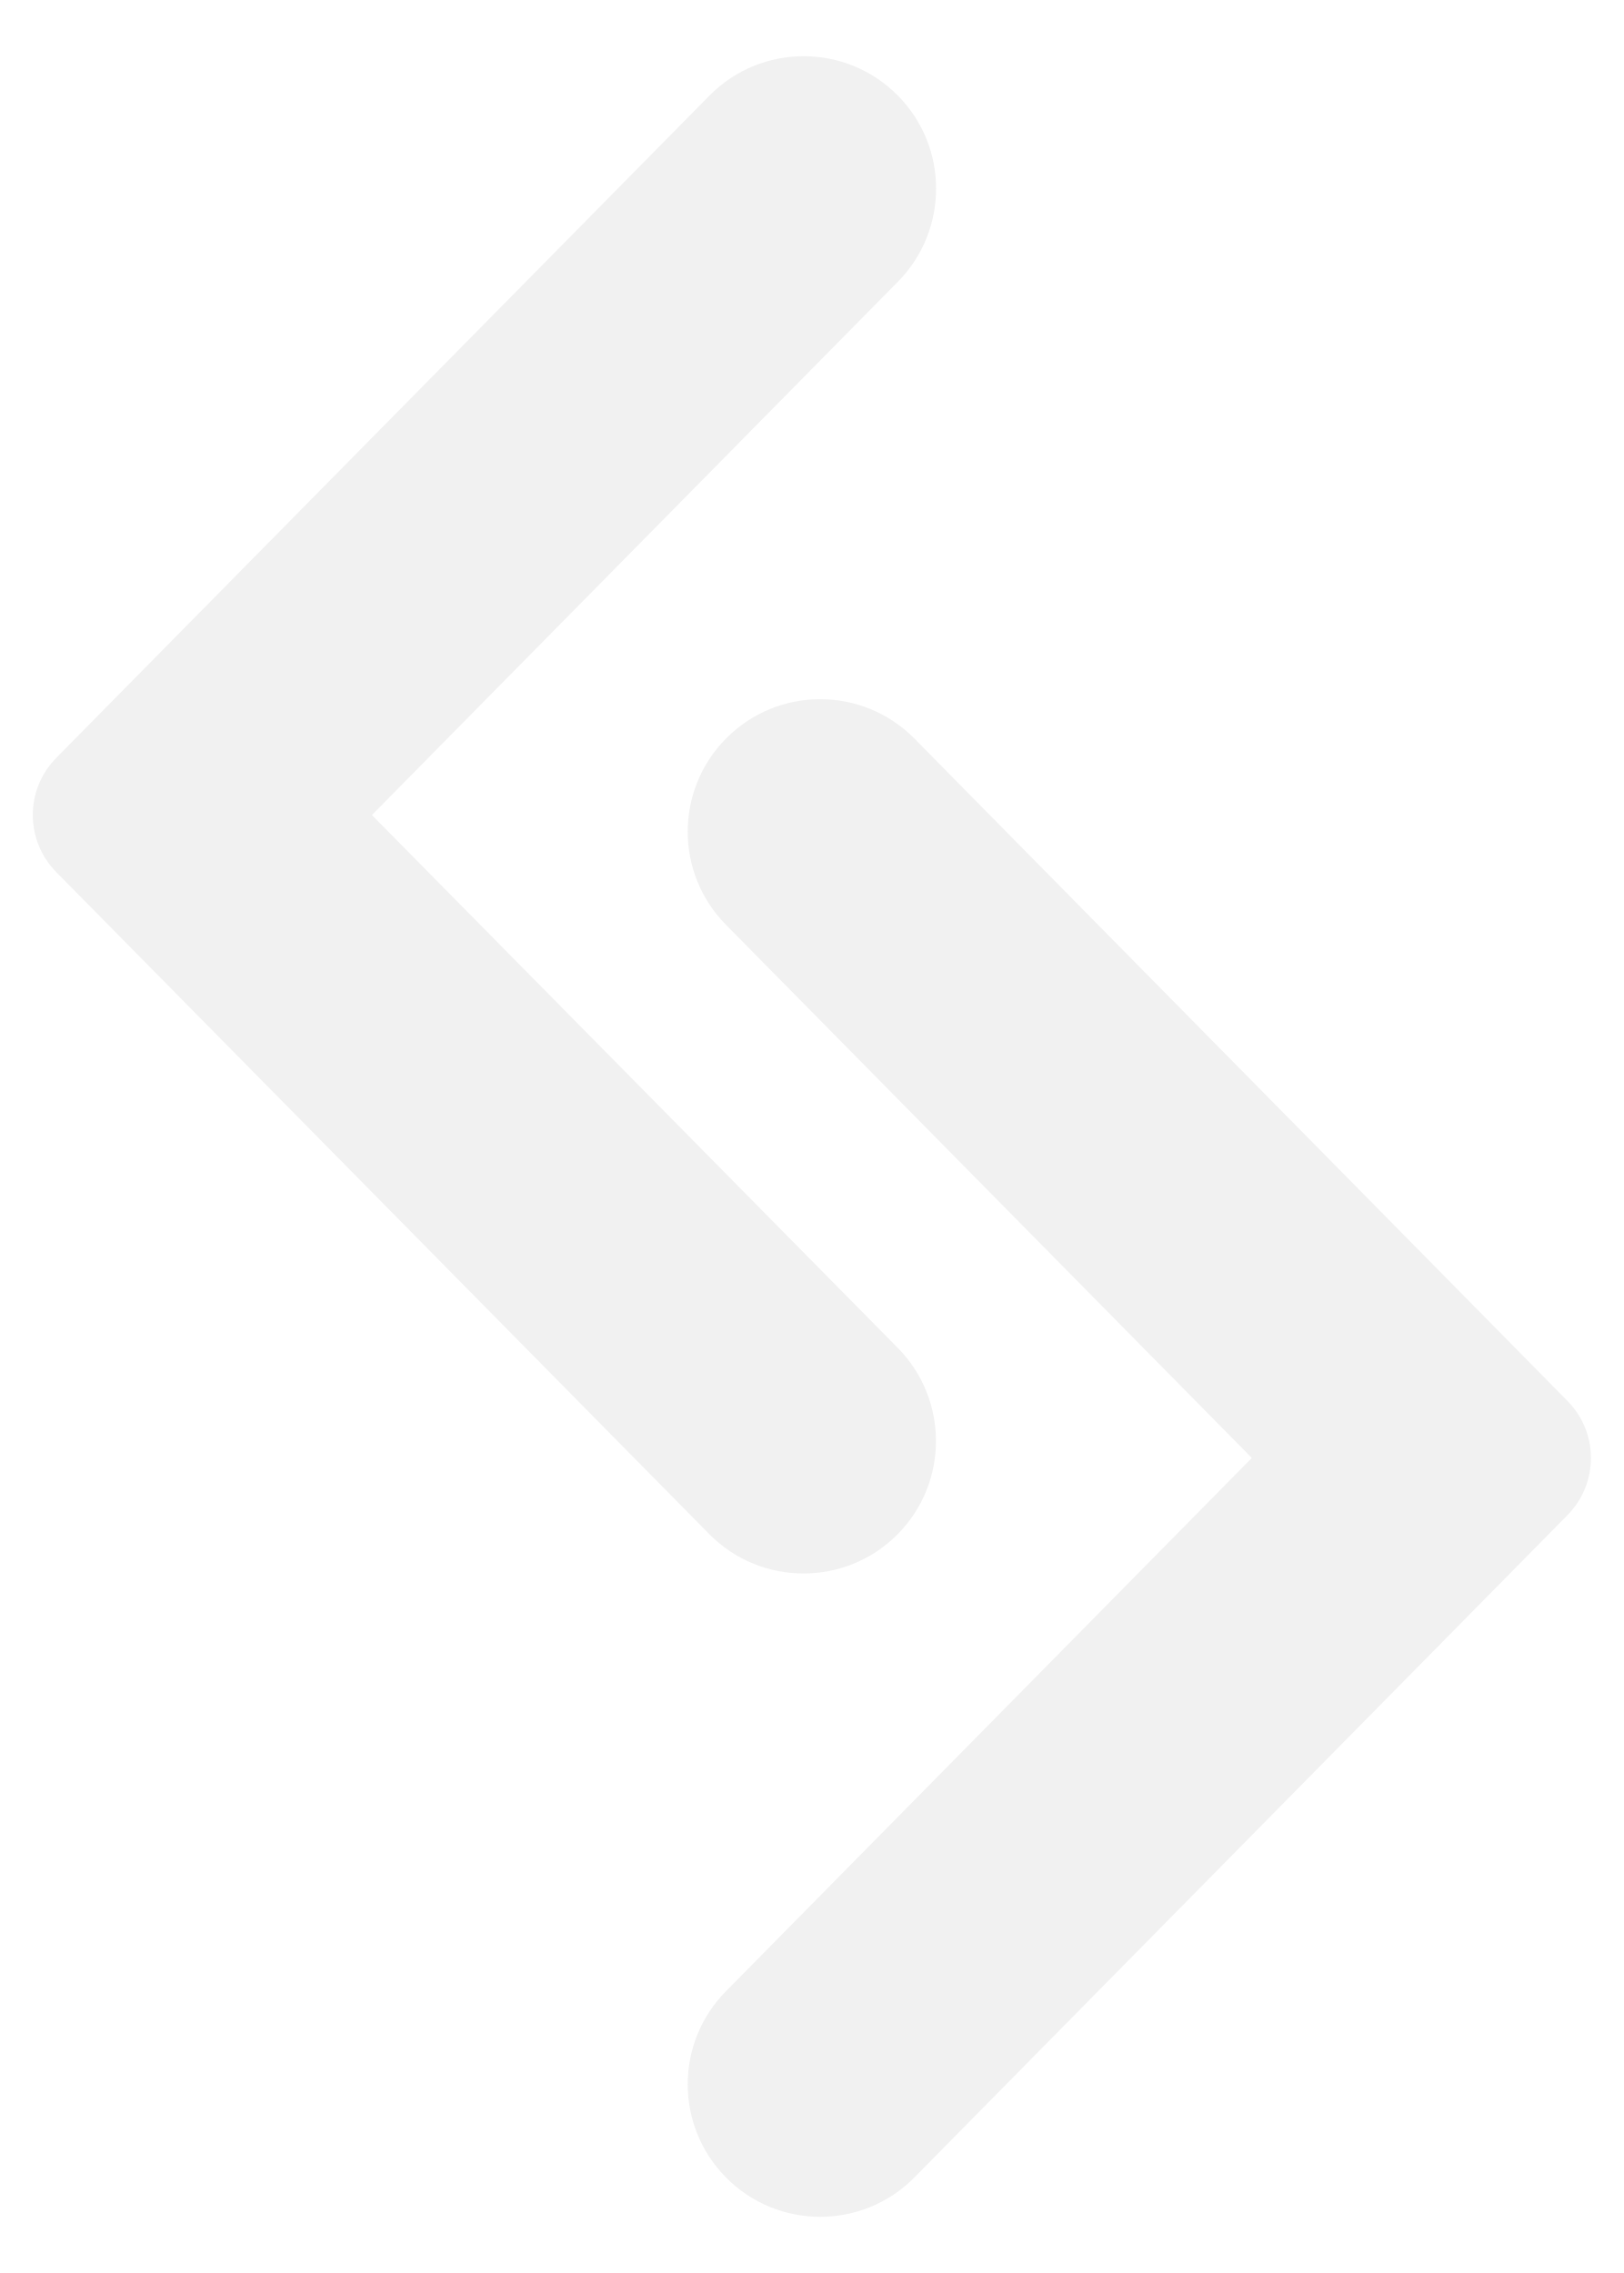
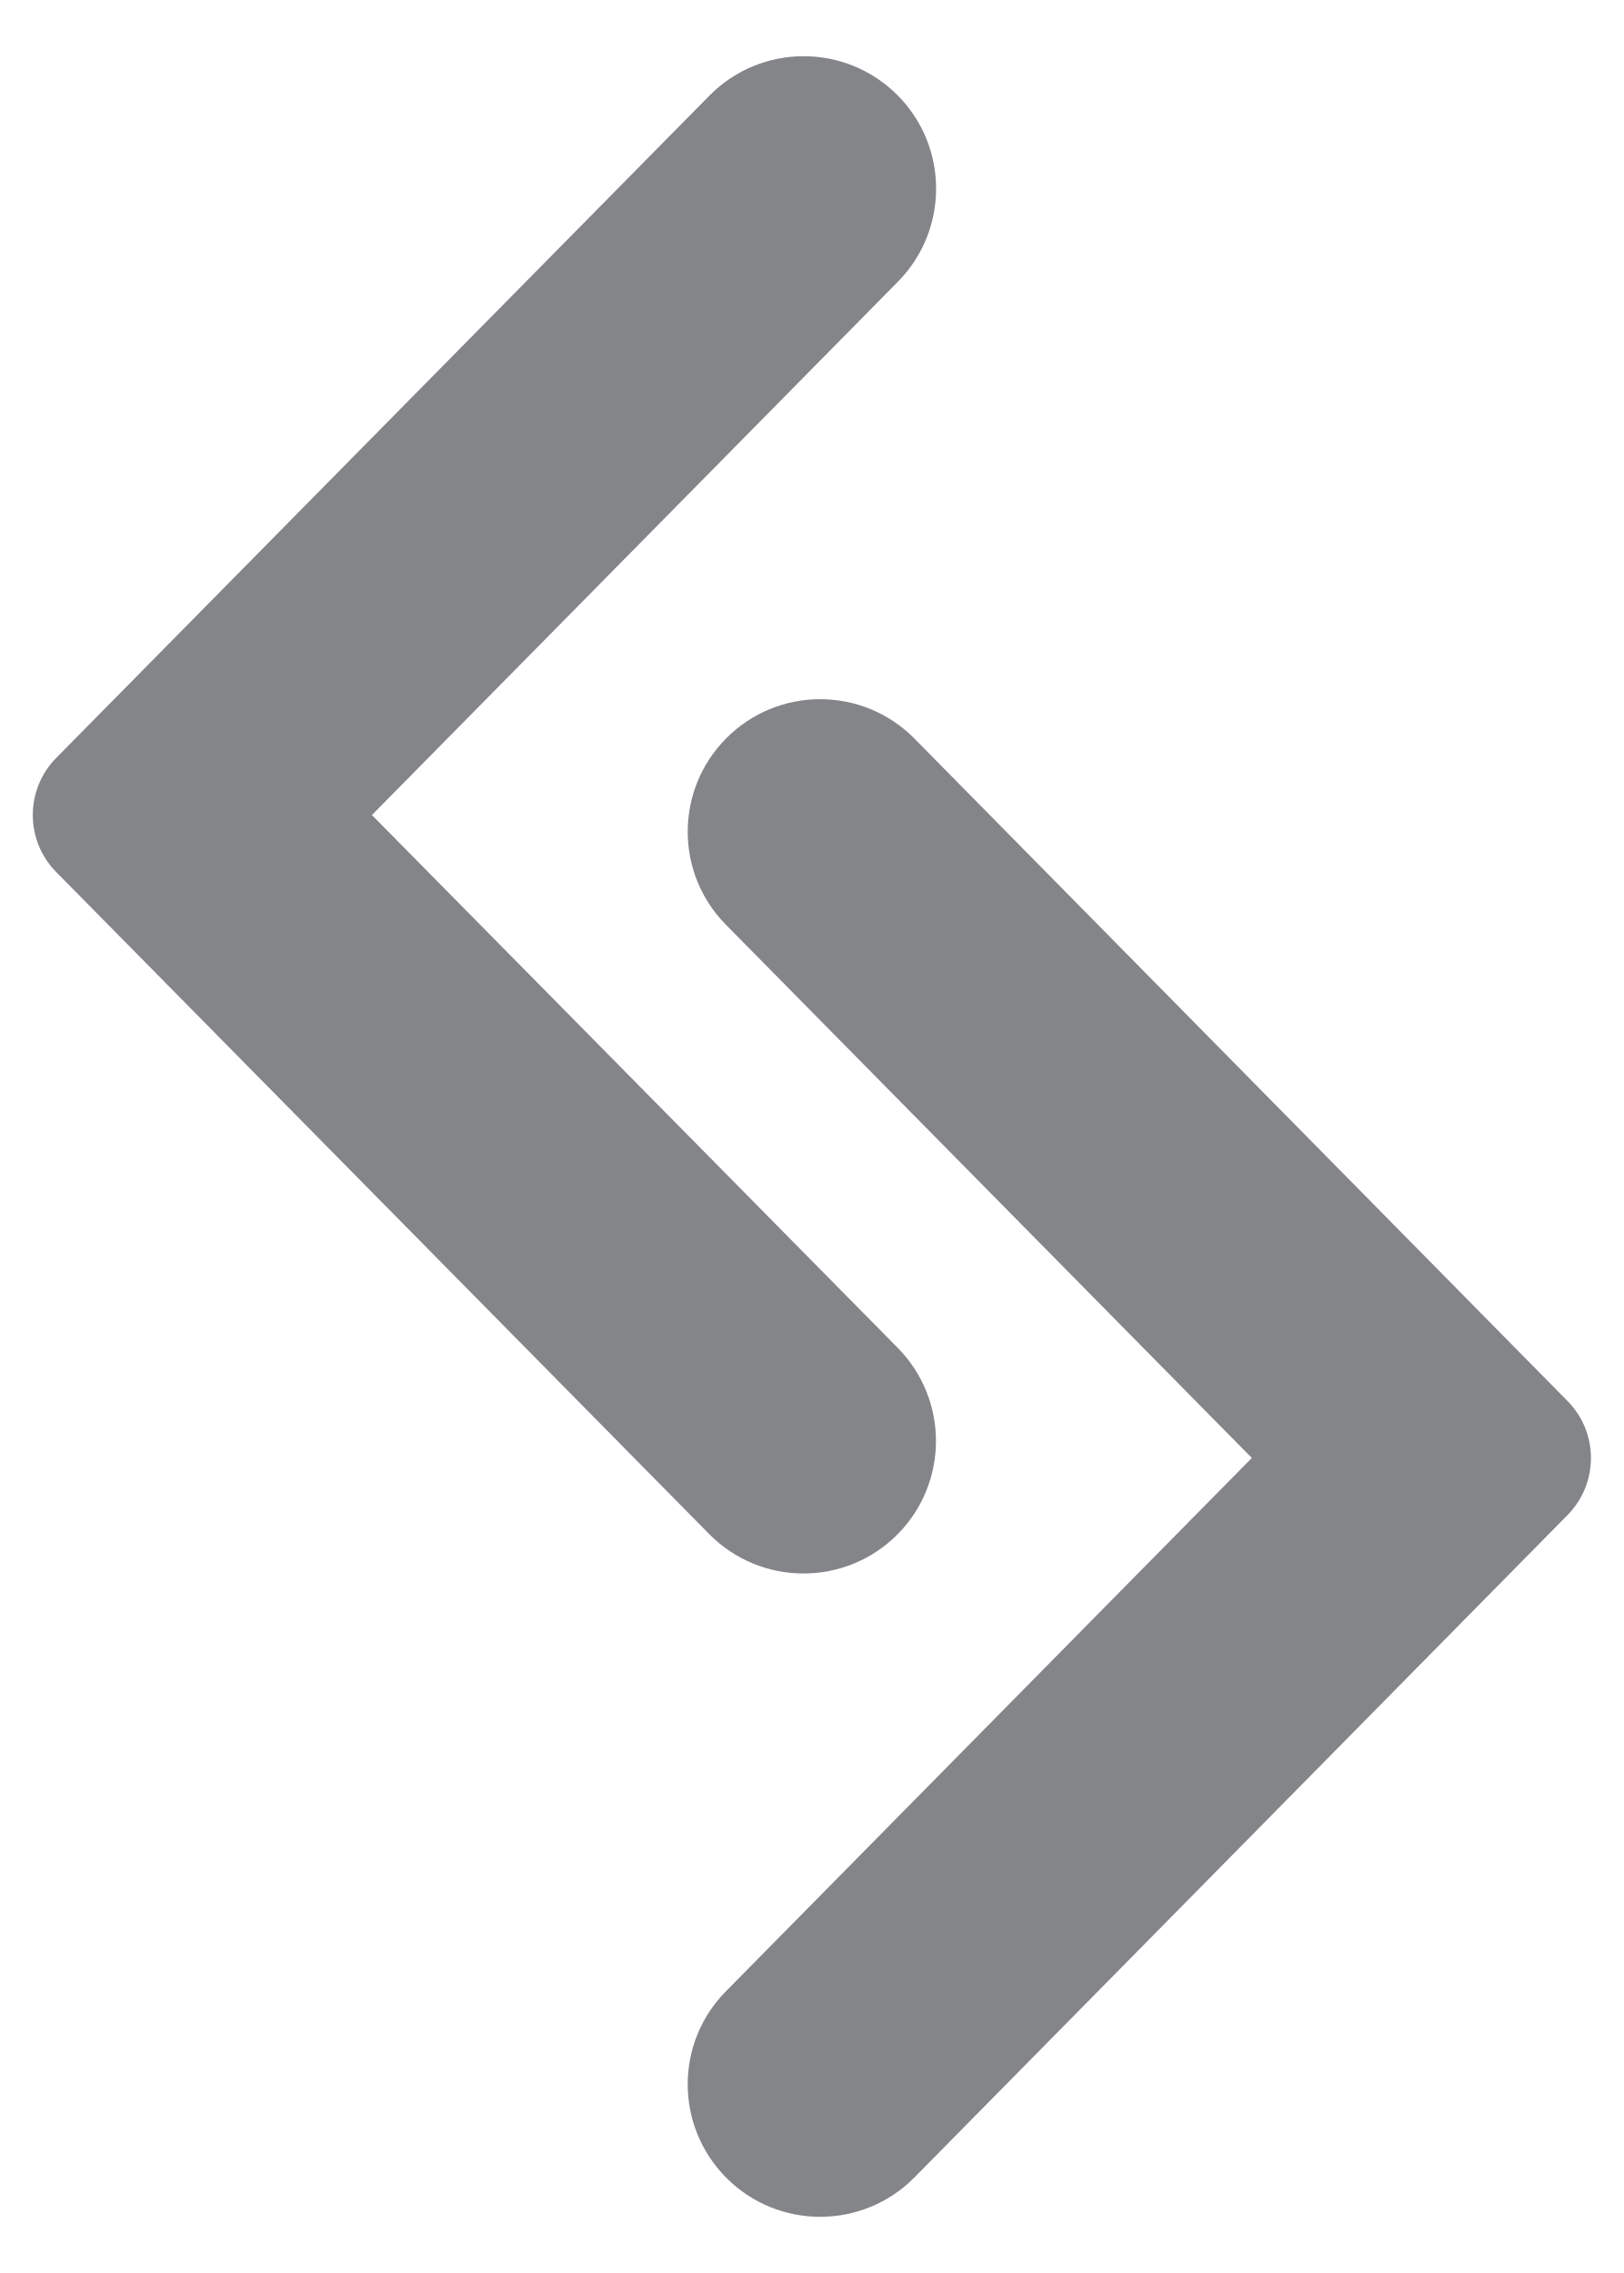
<svg xmlns="http://www.w3.org/2000/svg" width="20" height="28" viewBox="0 0 20 28" fill="none">
-   <path d="M11.059 18.897C11.685 18.262 11.685 17.241 11.059 16.605L4.581 10.04L11.061 3.469C11.686 2.834 11.687 1.814 11.061 1.179C10.423 0.531 9.377 0.53 8.738 1.178L0.692 9.337C0.308 9.727 0.308 10.352 0.692 10.742L8.735 18.897C9.374 19.545 10.42 19.545 11.059 18.897ZM8.941 9.099C8.314 9.735 8.314 10.756 8.941 11.391L15.419 17.96L8.941 24.53C8.314 25.165 8.314 26.186 8.941 26.822C9.58 27.47 10.626 27.47 11.265 26.821L19.308 18.663C19.692 18.273 19.692 17.648 19.308 17.259L11.265 9.1C10.626 8.451 9.58 8.451 8.941 9.099Z" fill="#F1F1F1" />
+   <path d="M11.059 18.897C11.685 18.262 11.685 17.241 11.059 16.605L4.581 10.04L11.061 3.469C11.686 2.834 11.687 1.814 11.061 1.179C10.423 0.531 9.377 0.53 8.738 1.178L0.692 9.337C0.308 9.727 0.308 10.352 0.692 10.742L8.735 18.897C9.374 19.545 10.42 19.545 11.059 18.897ZM8.941 9.099C8.314 9.735 8.314 10.756 8.941 11.391L15.419 17.96L8.941 24.53C8.314 25.165 8.314 26.186 8.941 26.822C9.58 27.47 10.626 27.47 11.265 26.821L19.308 18.663C19.692 18.273 19.692 17.648 19.308 17.259L11.265 9.1C10.626 8.451 9.58 8.451 8.941 9.099Z" fill="#848589" />
</svg>
